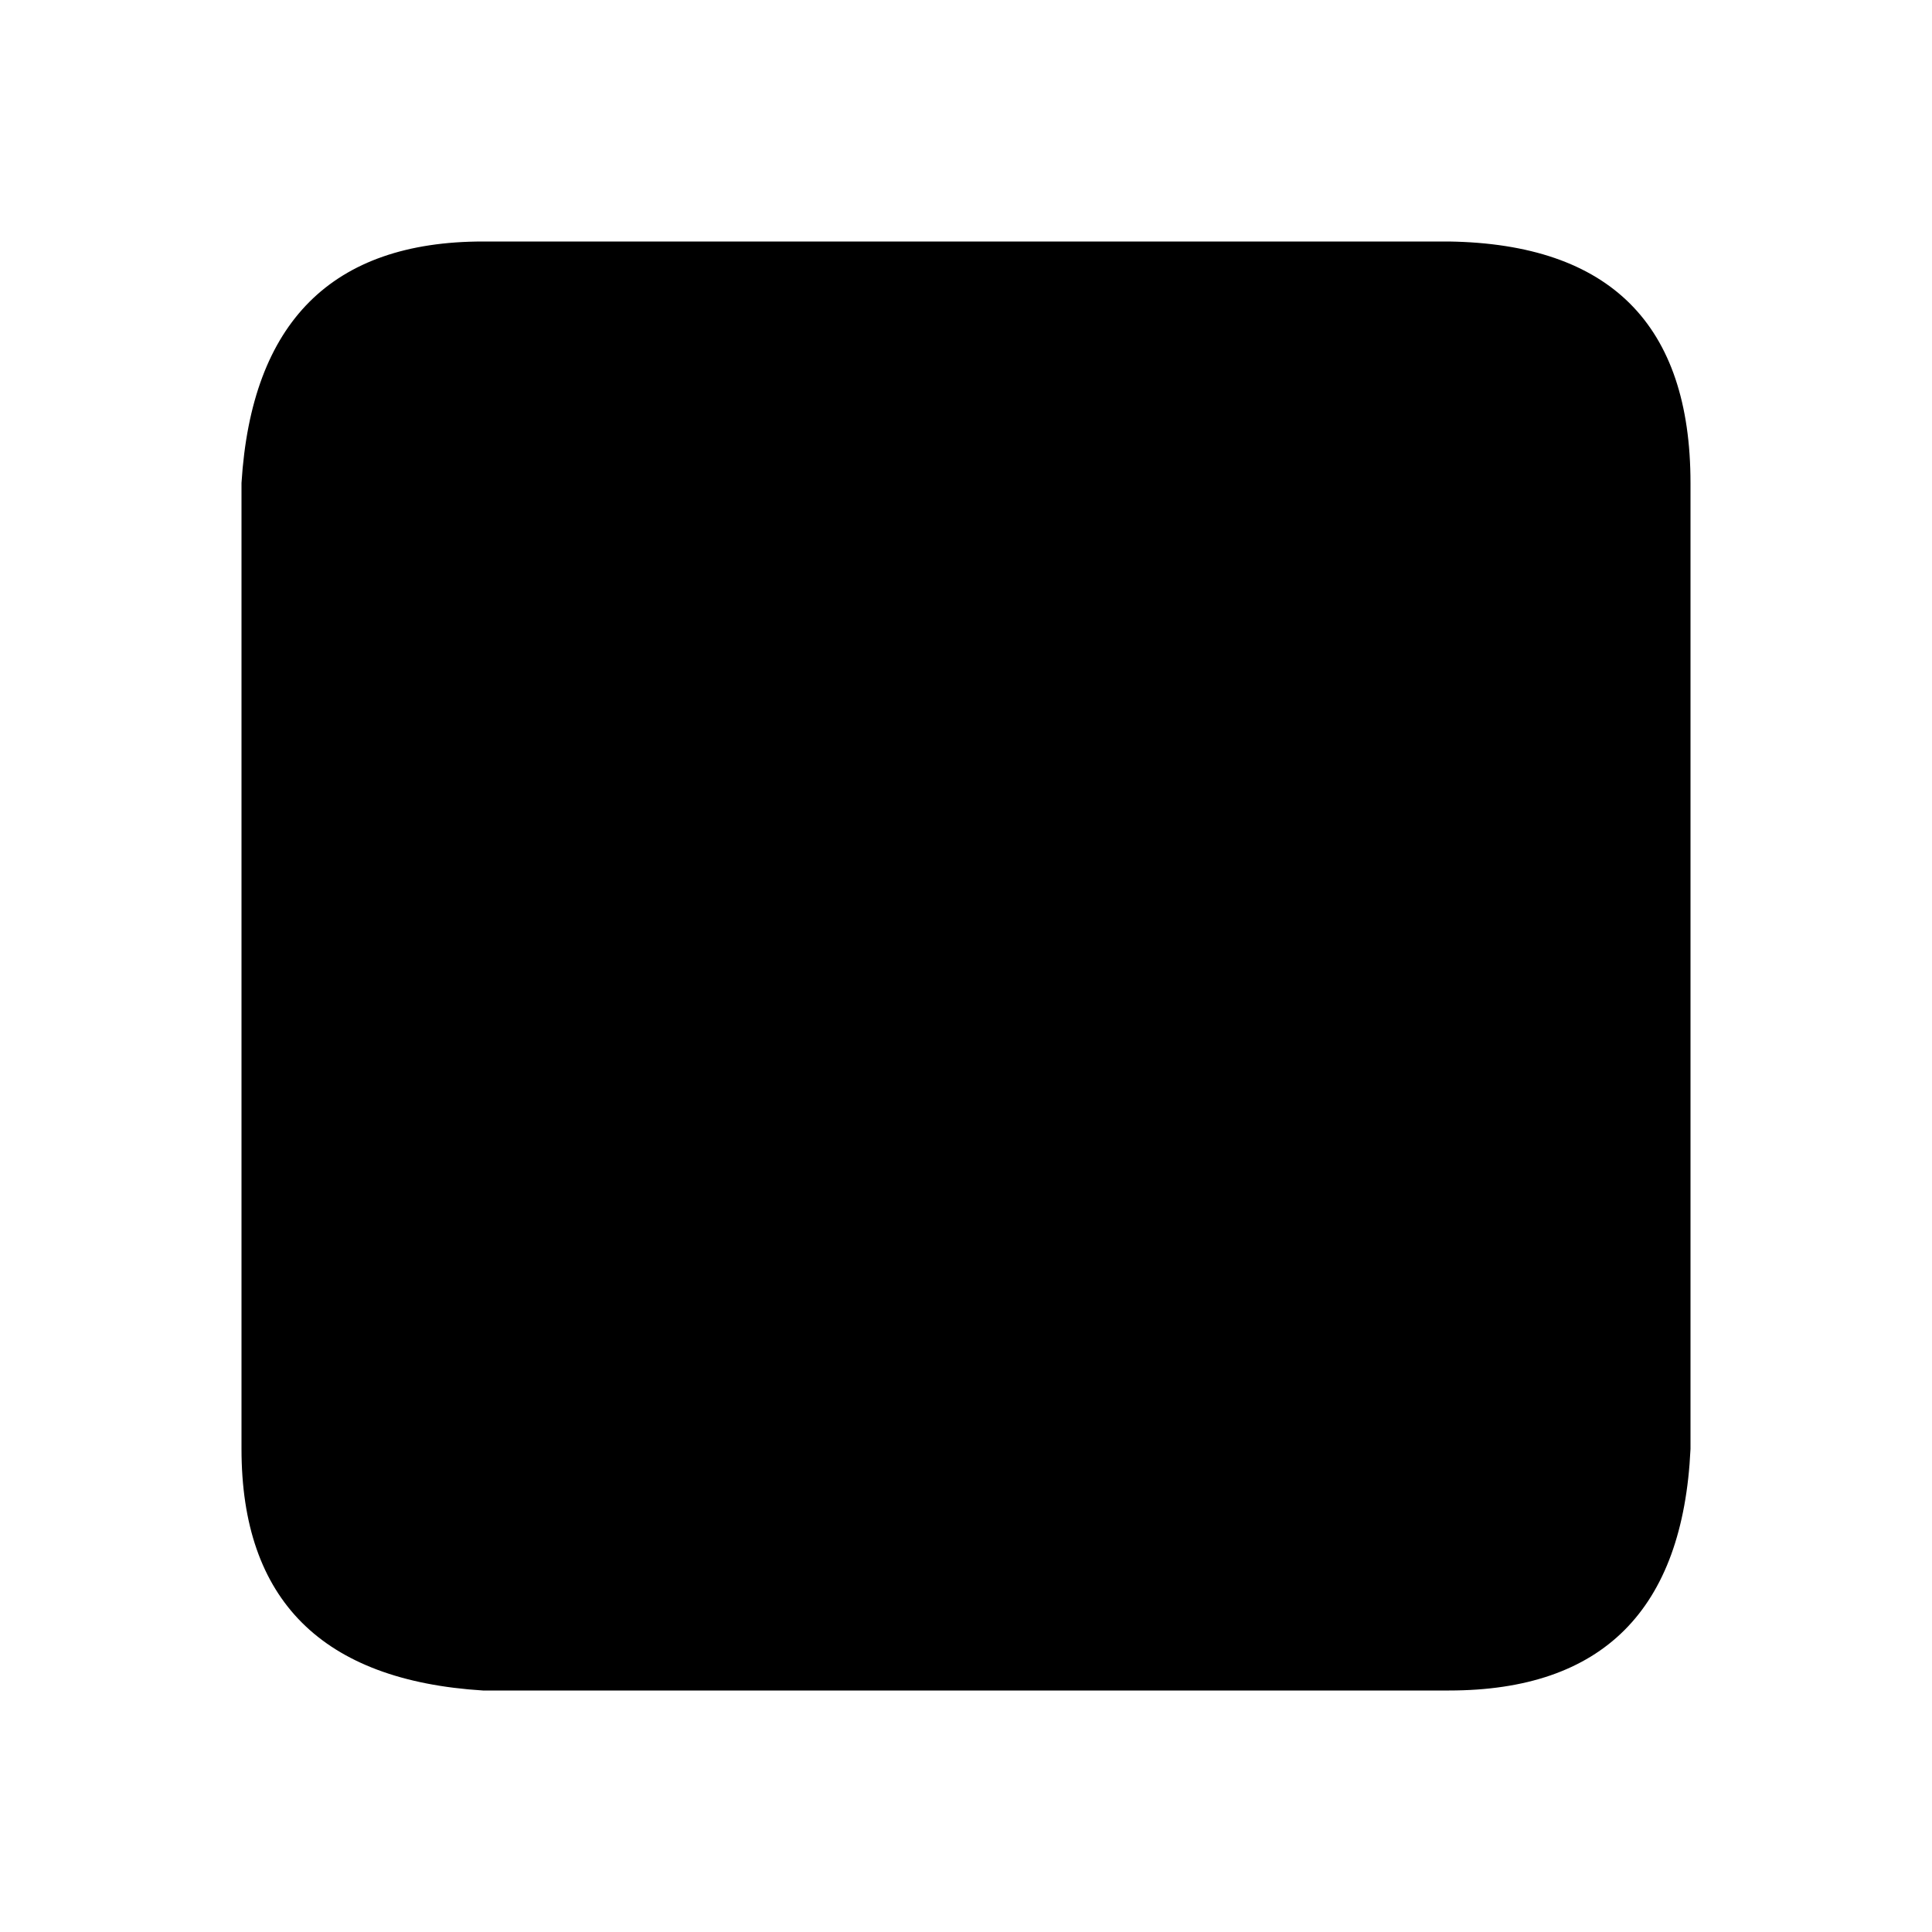
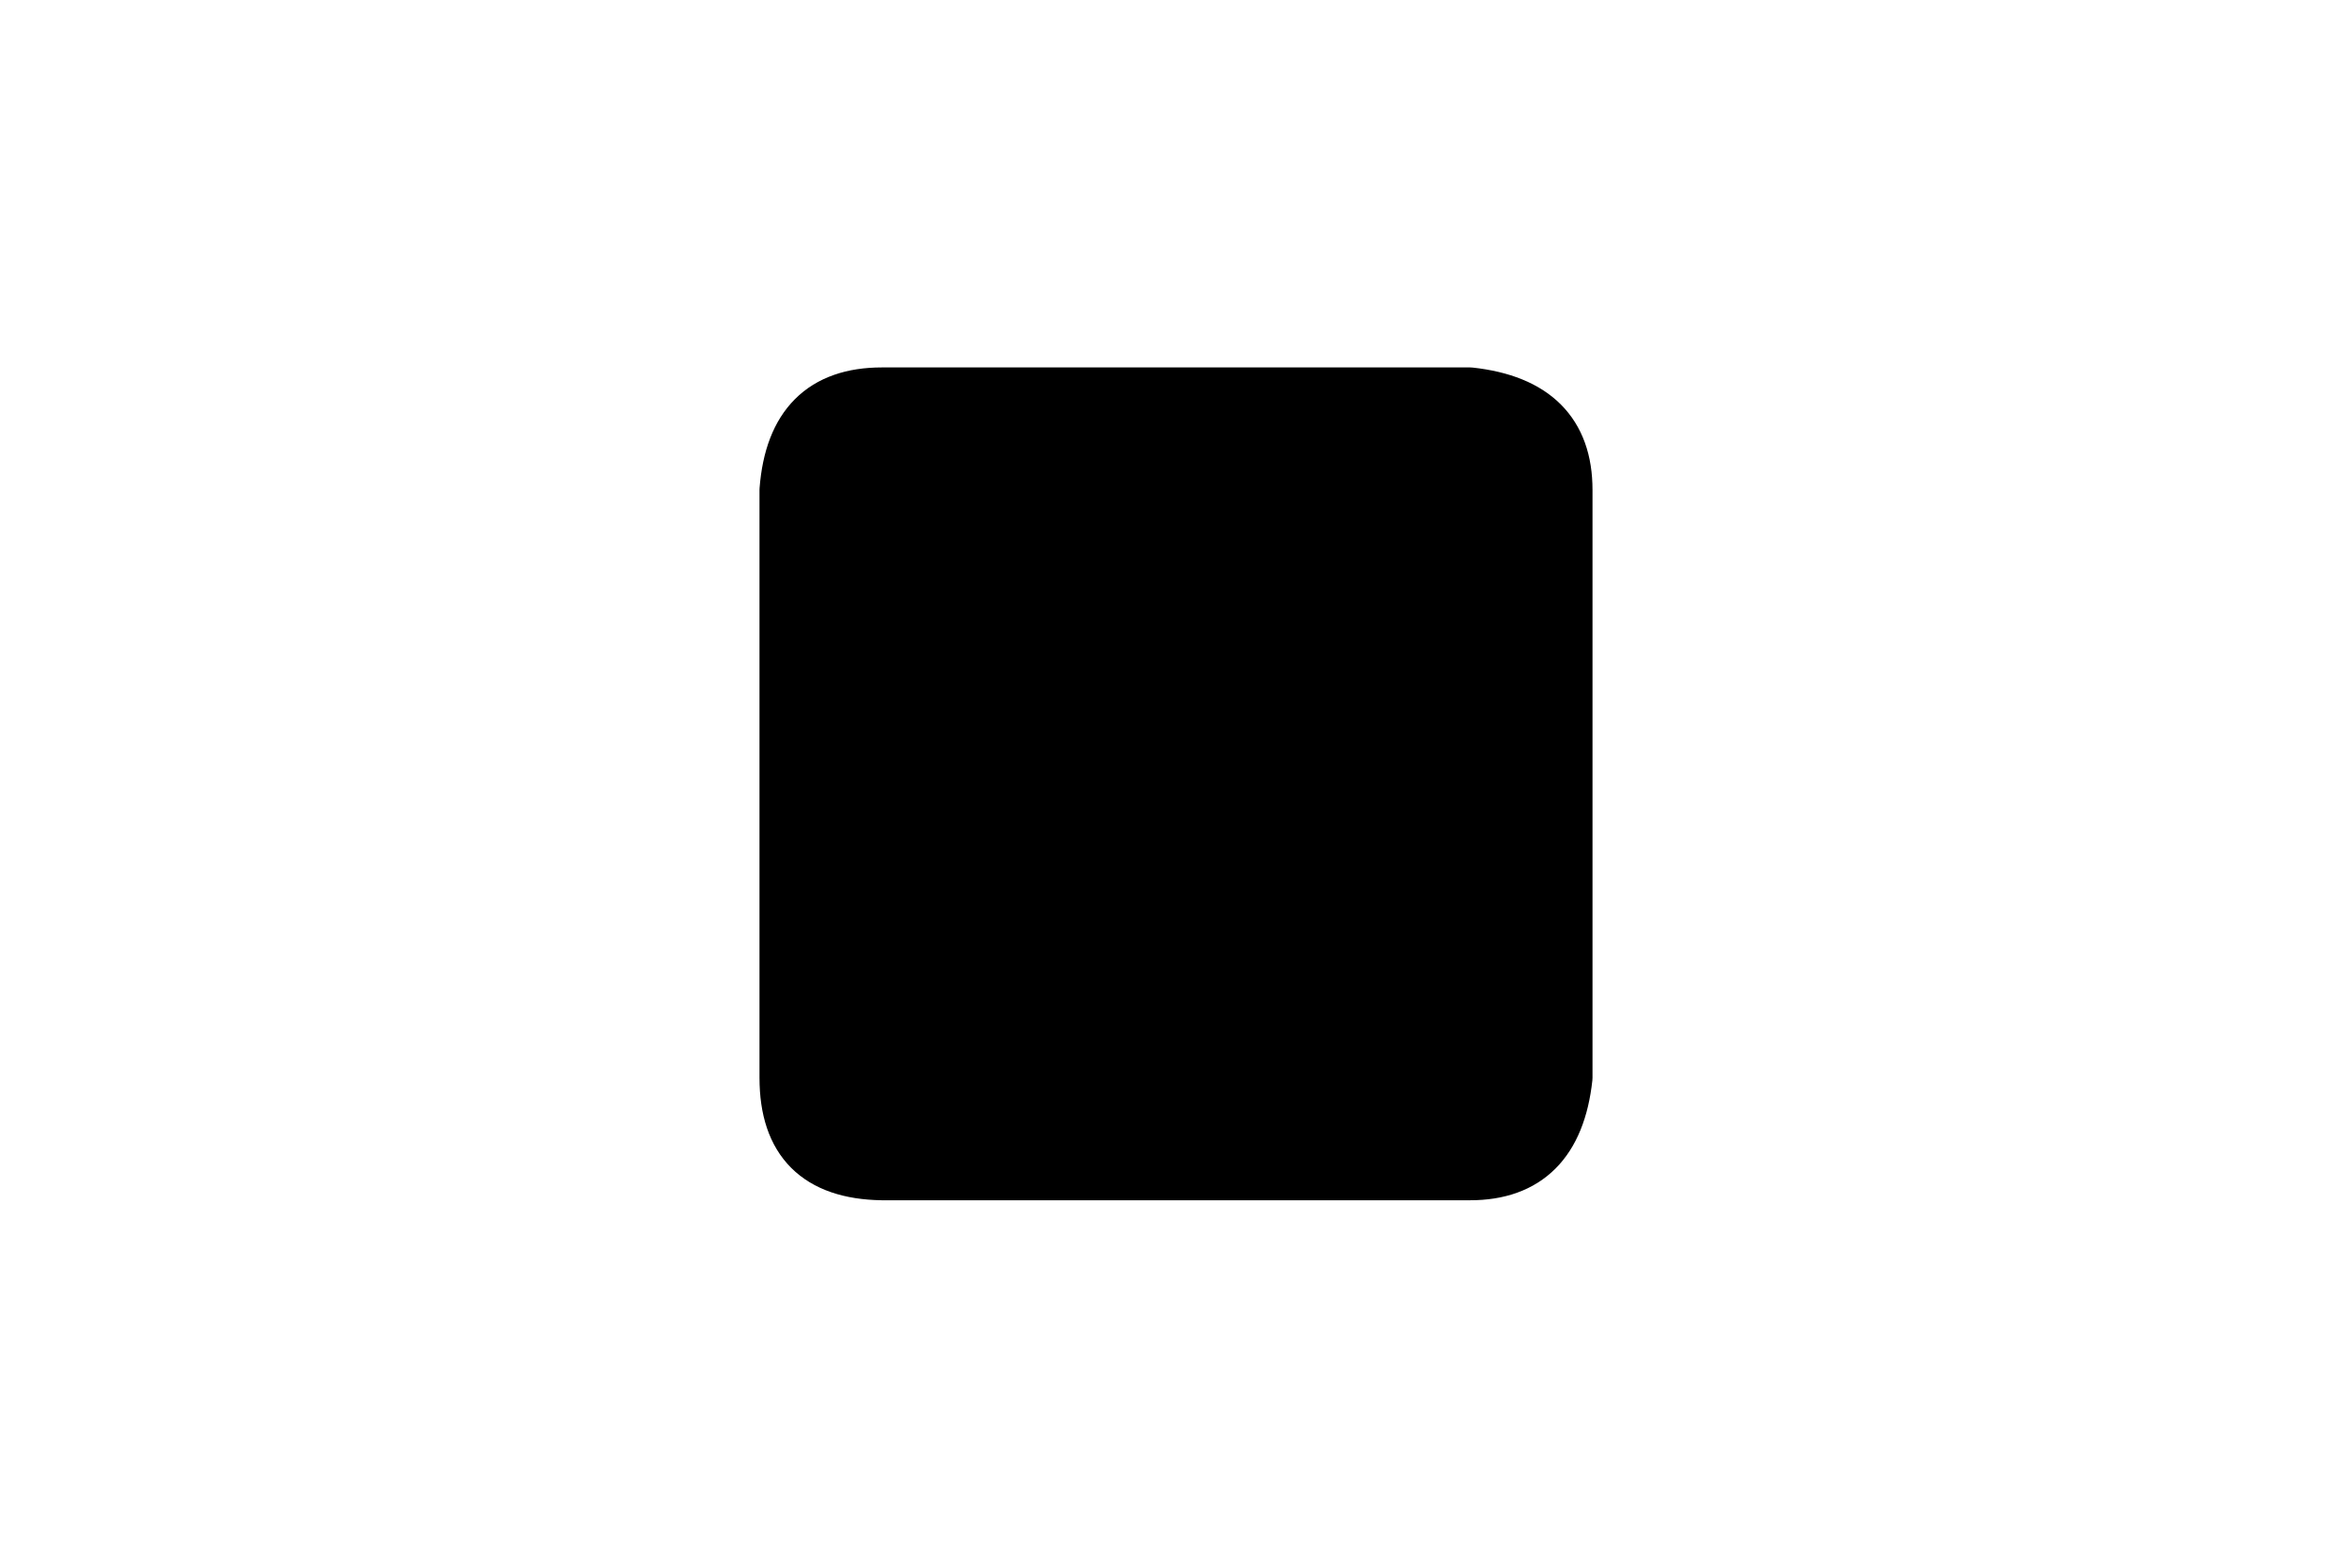
- <svg xmlns="http://www.w3.org/2000/svg" style="isolation:isolate" viewBox="0 0 512 512" width="512" height="512">
-   <path d=" M 64 256 L 64 128 Q 68 64 128 64 Q 188 64 384 64 Q 448 65 448 128 Q 448 191 448 384 Q 445 448 384 448 Q 323 448 128 448 Q 64 444 64 384 Q 64 324 64 256 Z " fill="rgb(0,0,0)" />
+ <svg xmlns="http://www.w3.org/2000/svg" style="isolation:isolate" viewBox="0 0 768 512" width="768" height="512">
+   <path d=" M 288 128 L 480 128 Q 512 131.5 512 160 Q 512 183.6 512 352 Q 508.5 384 480 384 Q 455.2 384 288 384 Q 256 383.5 256 352 Q 256 327.2 256 160 Q 258.5 128 288 128 Z " fill="rgb(0,0,0)" vector-effect="non-scaling-stroke" stroke-width="16" stroke="rgb(0,0,0)" stroke-linejoin="round" stroke-linecap="round" />
</svg>
